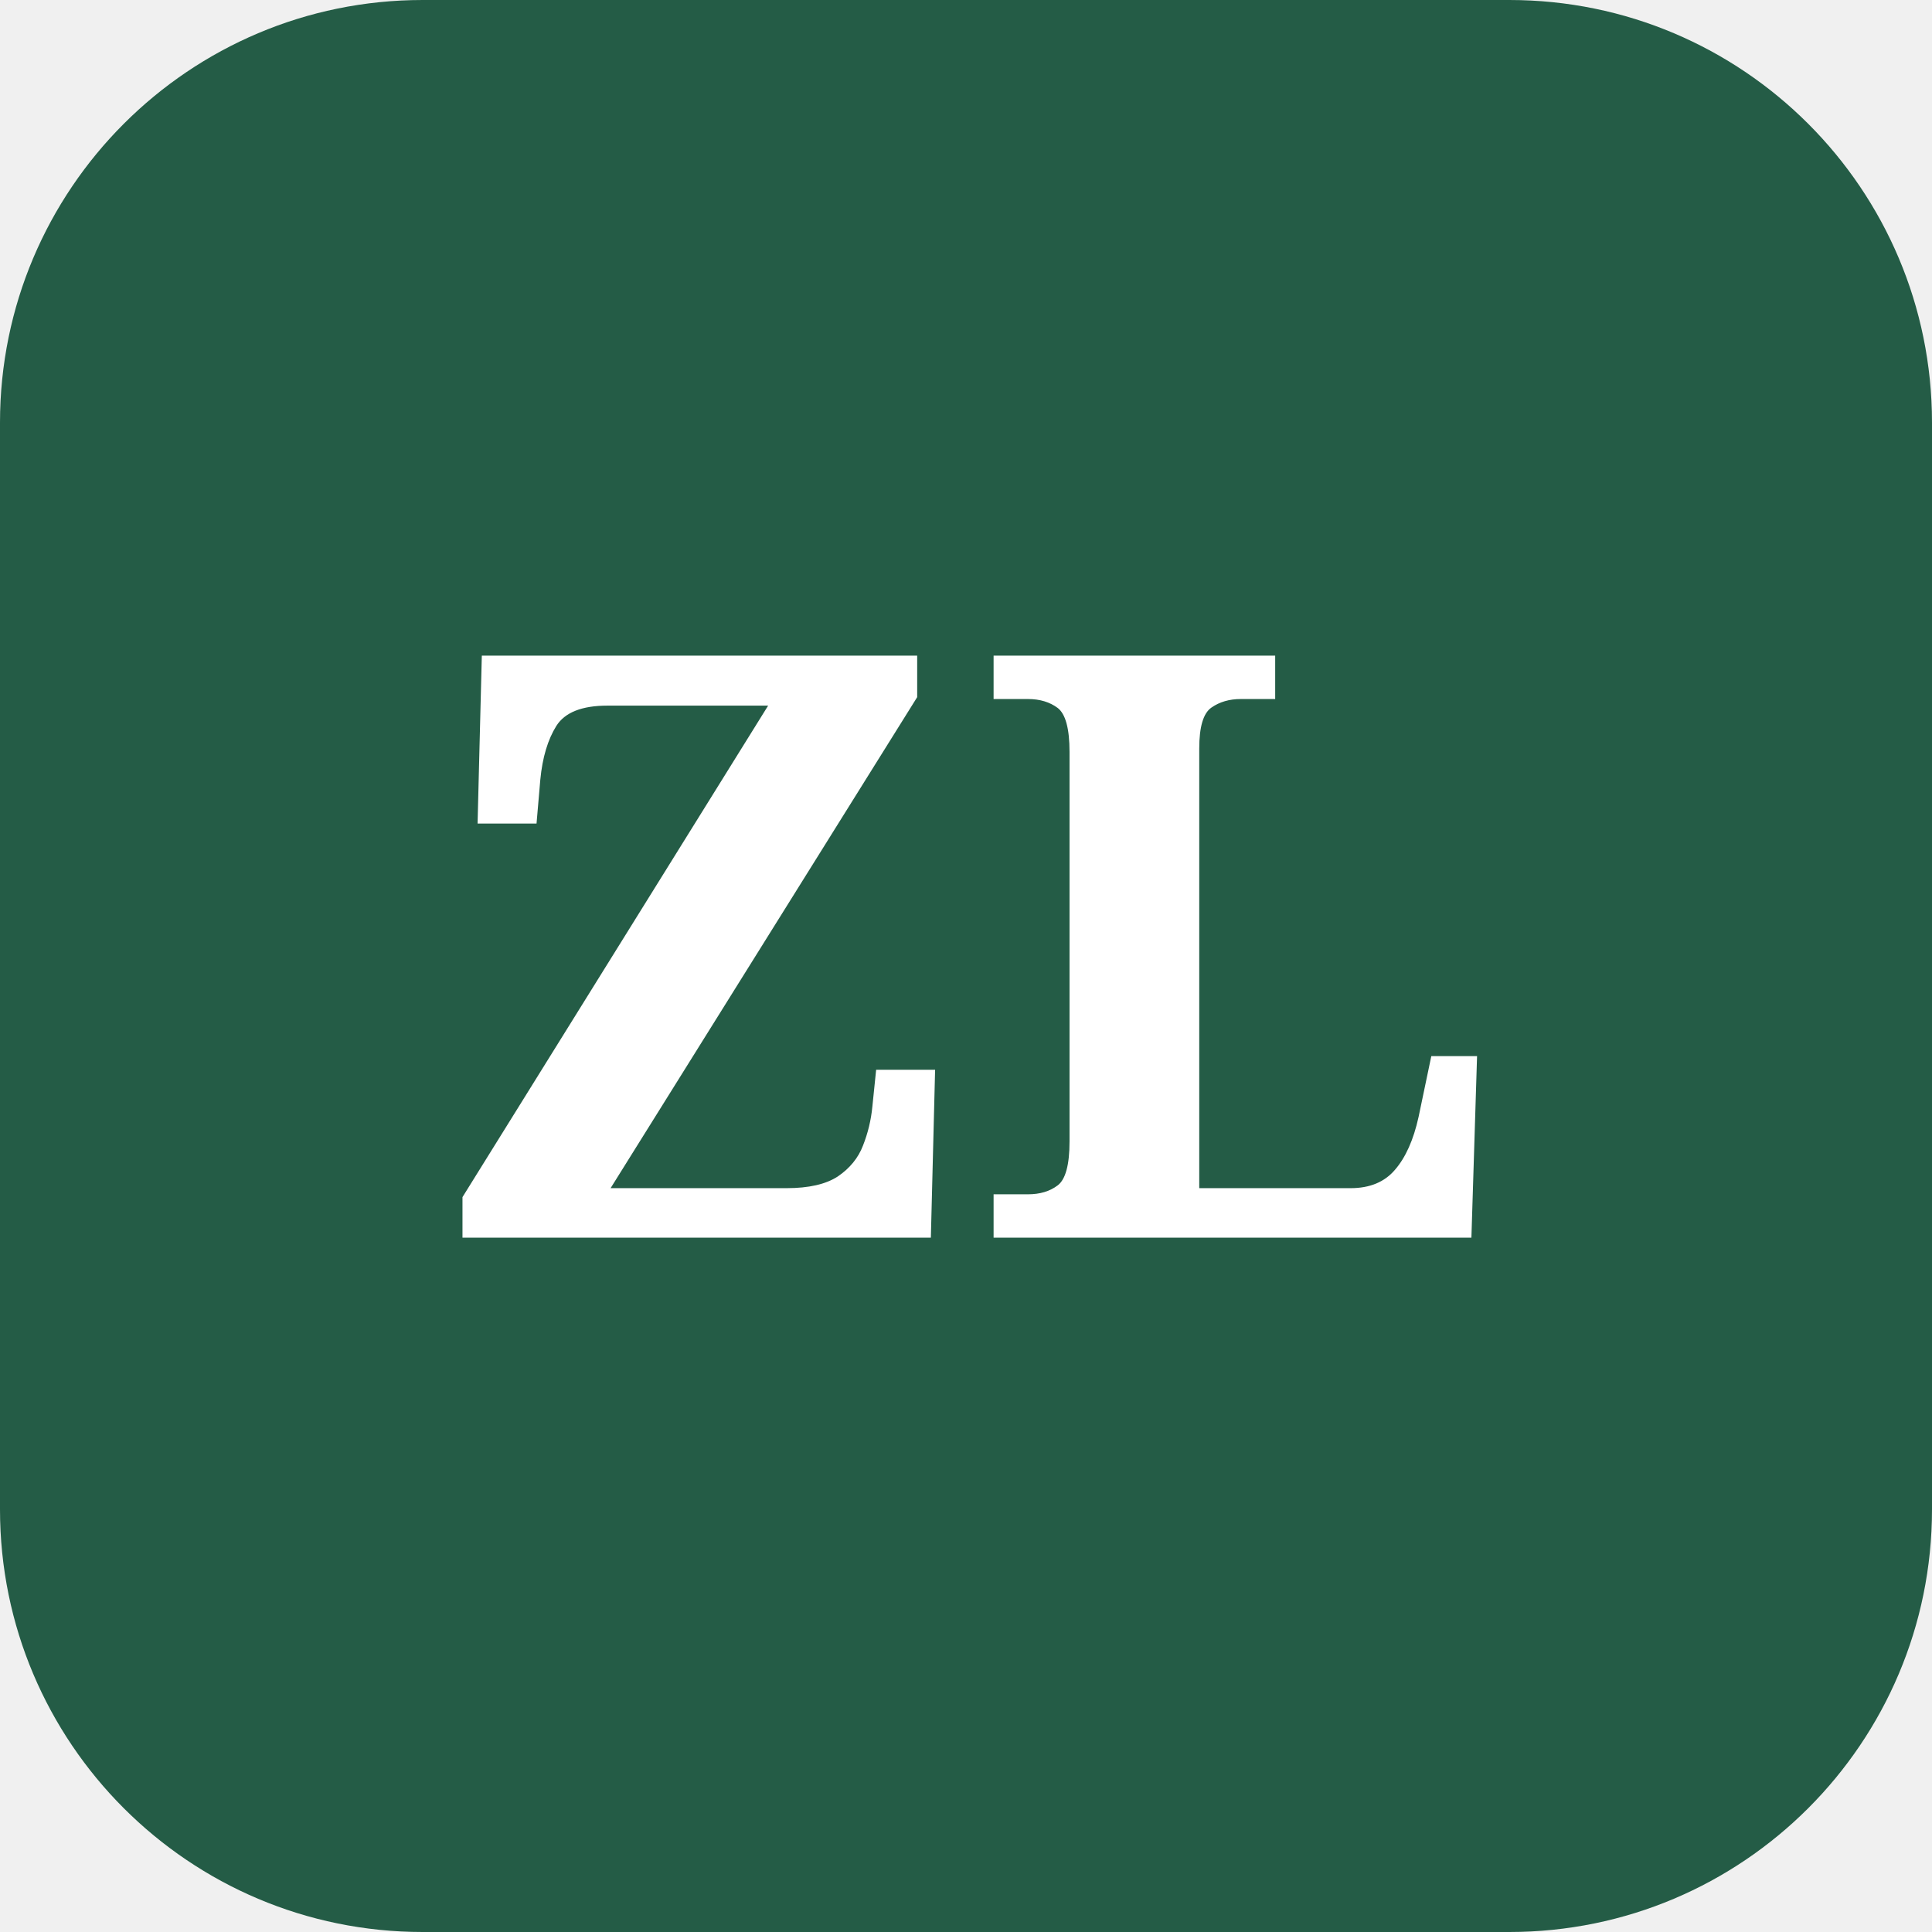
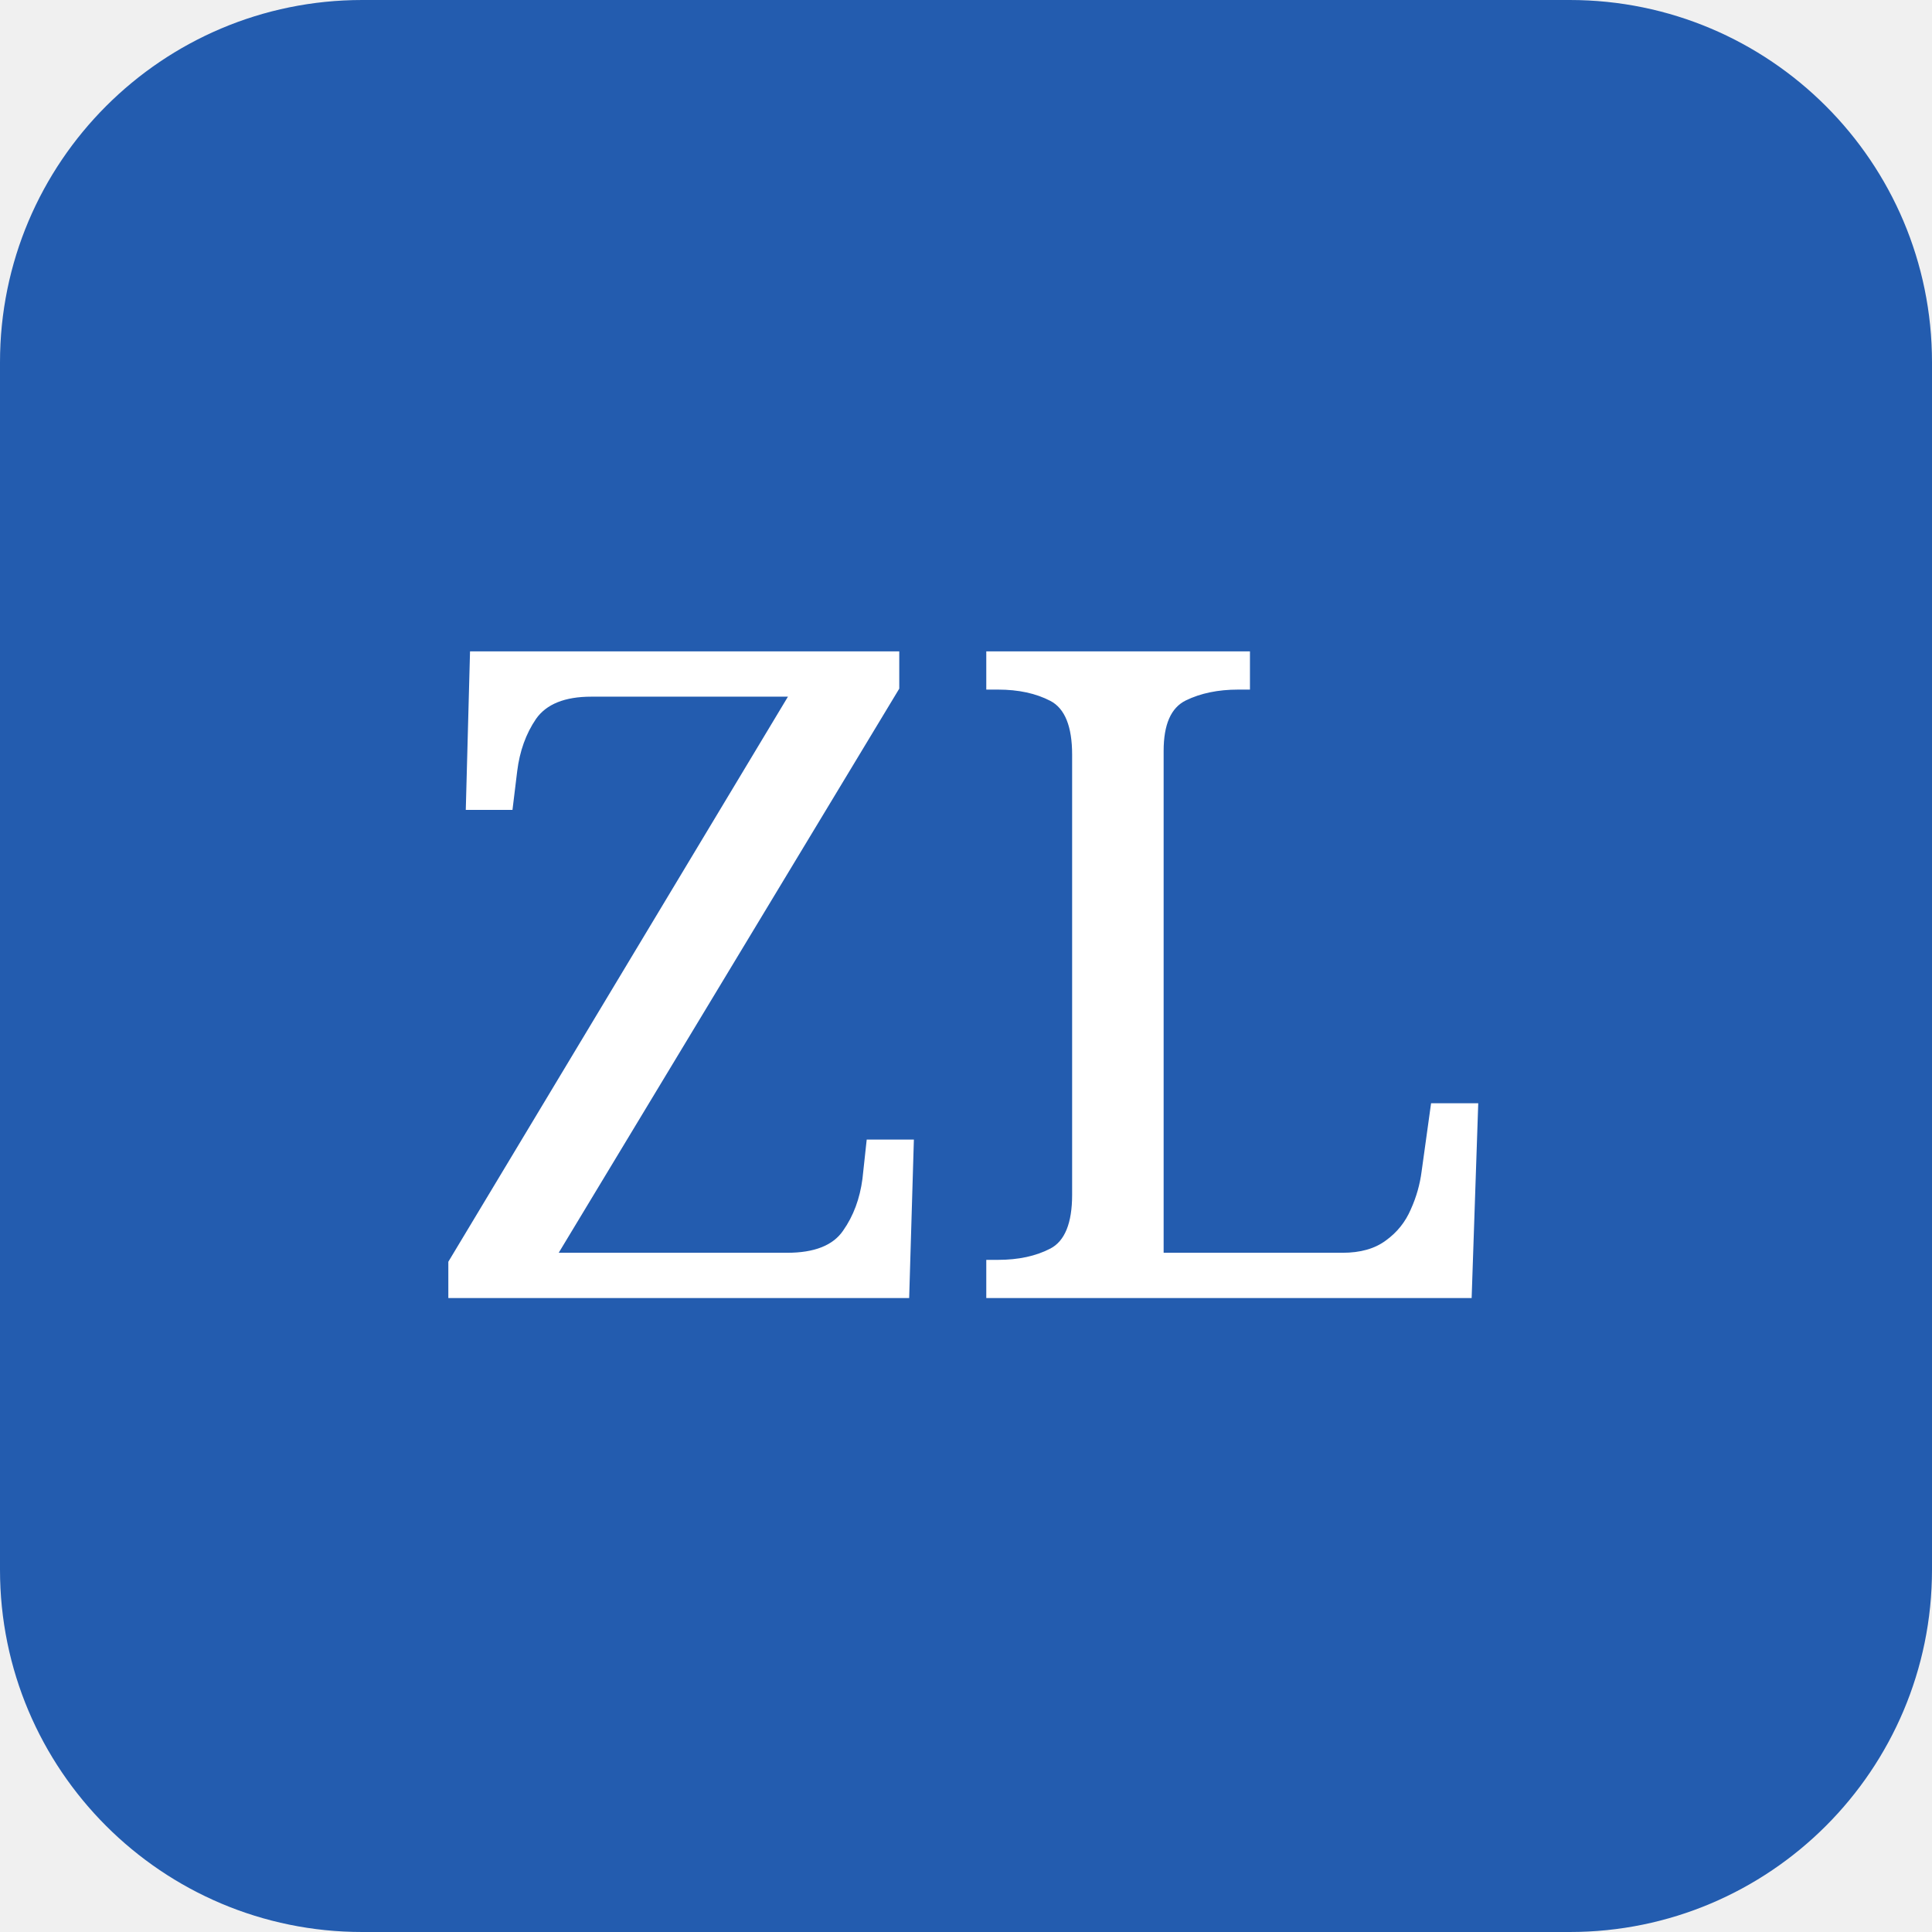
- <svg xmlns="http://www.w3.org/2000/svg" viewBox="0 0 64 64">
-   <rect width="64" height="64" rx="14" fill="#245c46" />
-   <text x="32" y="41" text-anchor="middle" font-family="Georgia, serif" font-size="27" font-weight="700" fill="#ffffff">ZL</text>
+ <svg xmlns="http://www.w3.org/2000/svg" viewBox="0 0 64 64" role="img" aria-label="ZL">
+   <rect width="64" height="64" rx="12" fill="#235caf" />
+   <text x="32" y="43" text-anchor="middle" font-family="Georgia,serif" font-size="30" fill="#fff">ZL</text>
</svg>
